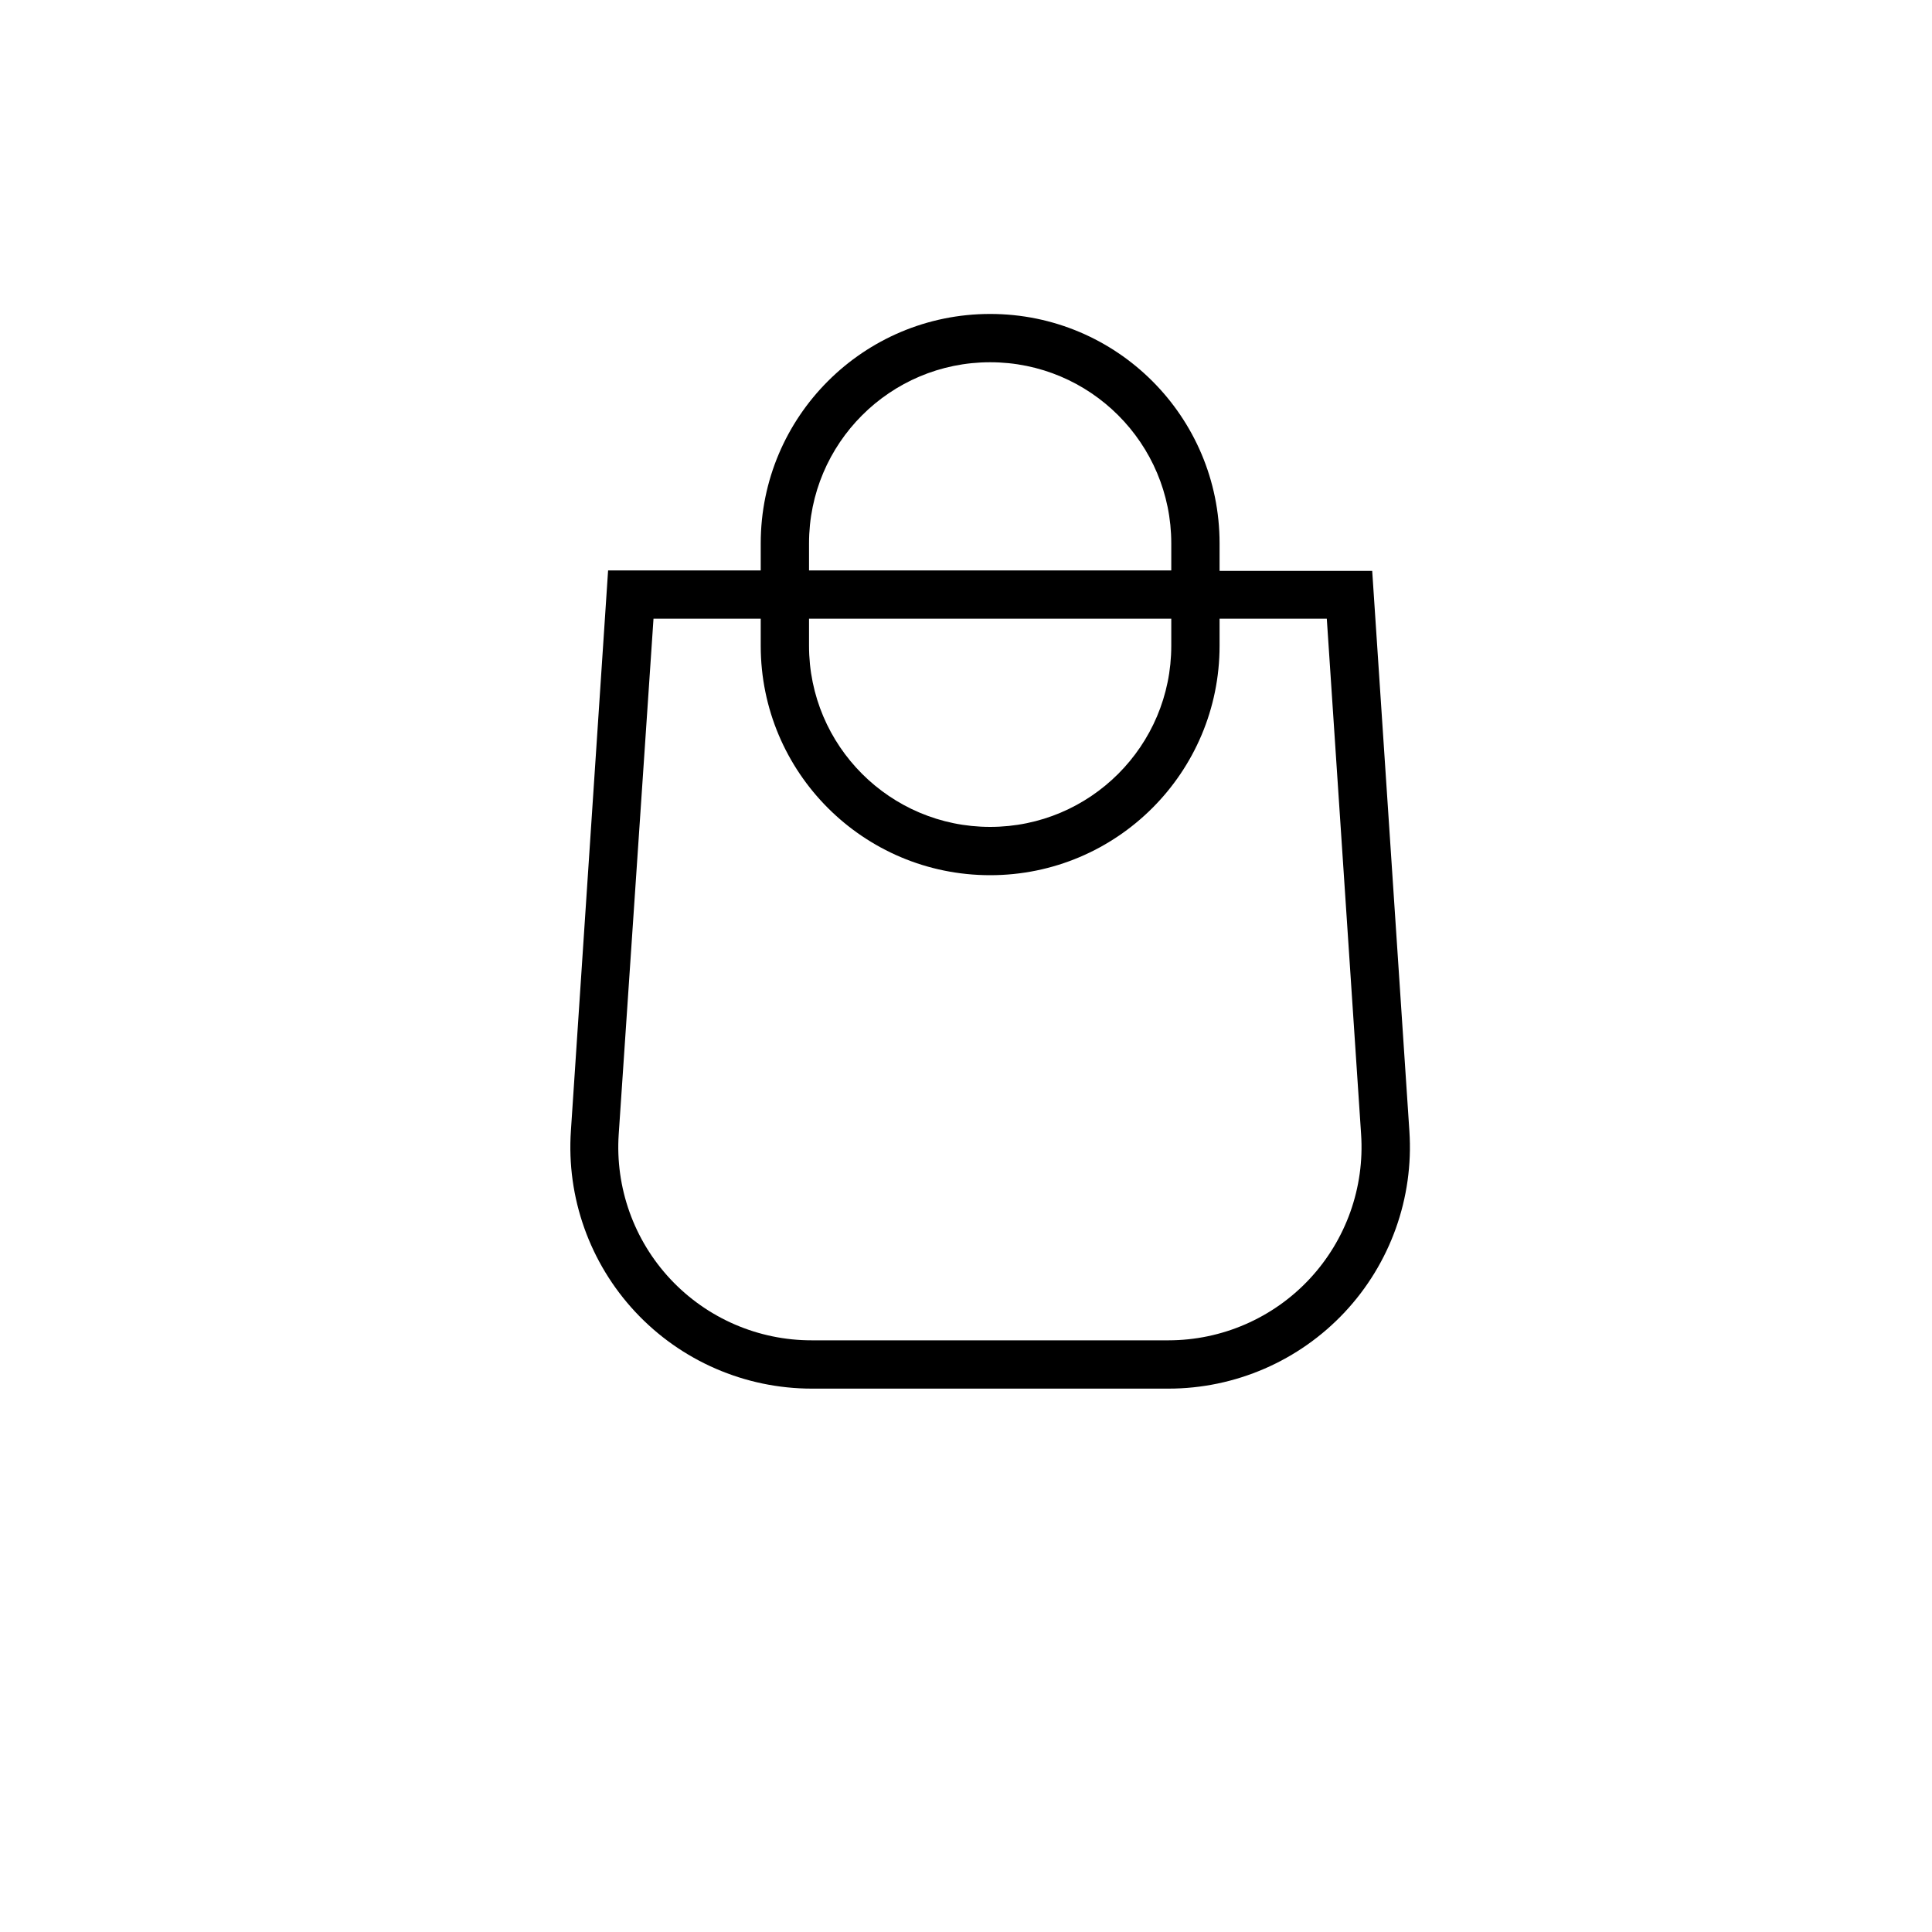
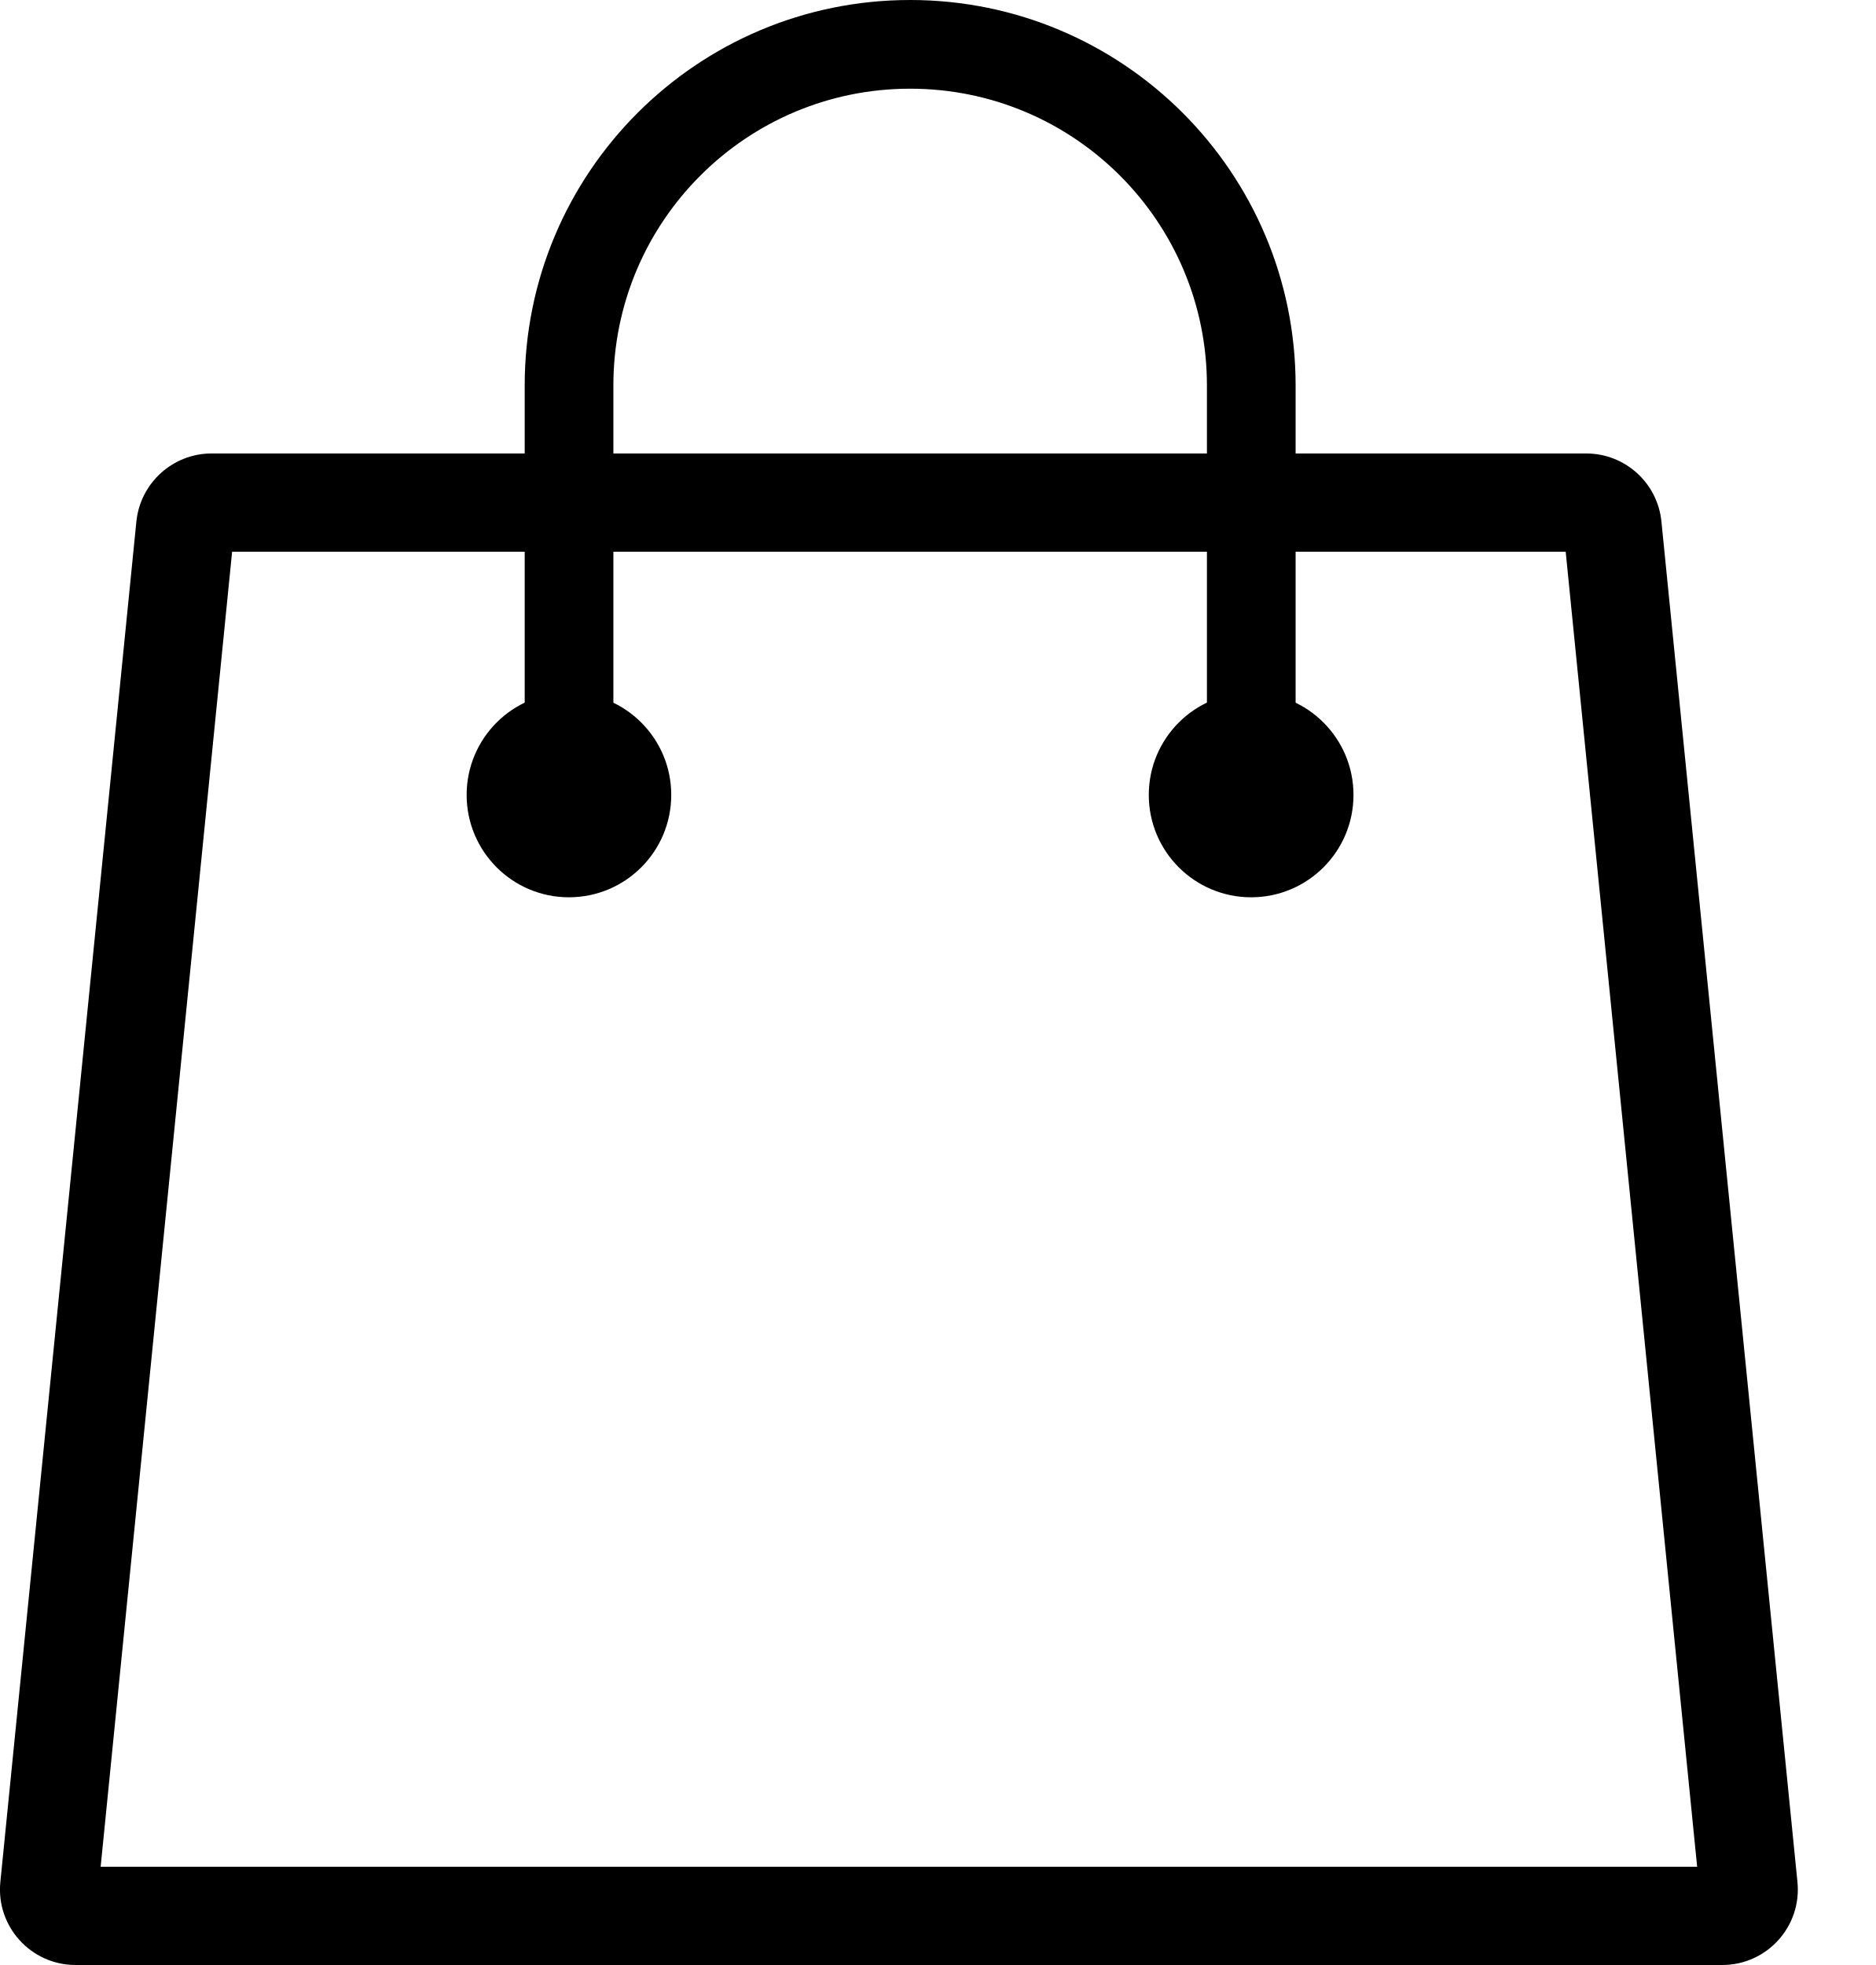
- <svg xmlns="http://www.w3.org/2000/svg" fill="none" class="icon icon-cart" viewBox="0 0 40 40">
-   <path fill="currentColor" fill-rule="evenodd" d="M20.5 6.5a4.75 4.75 0 0 0-4.75 4.75v.56h-3.16l-.77 11.6a5 5 0 0 0 4.99 5.34h7.38a5 5 0 0 0 4.99-5.33l-.77-11.6h-3.16v-.57A4.75 4.75 0 0 0 20.5 6.5m3.75 5.31v-.56a3.75 3.75 0 1 0-7.5 0v.56zm-7.5 1h7.5v.56a3.75 3.75 0 1 1-7.5 0zm-1 0v.56a4.75 4.75 0 1 0 9.5 0v-.56h2.22l.71 10.67a4 4 0 0 1-3.99 4.27h-7.38a4 4 0 0 1-4-4.27l.72-10.67z" />
+ <svg xmlns="http://www.w3.org/2000/svg" width="21" height="22" viewBox="0 0 21 22" fill="none">
+   <path fill-rule="evenodd" clip-rule="evenodd" d="M13.627 7.753V4.316C13.627 2.417 12.088 0.878 10.19 0.878C8.291 0.878 6.752 2.417 6.752 4.316V7.753H5.988V4.316C5.988 1.995 7.869 0.114 10.19 0.114C12.51 0.114 14.391 1.995 14.391 4.316V7.753H13.627Z" fill="black" />
+   <path fill-rule="evenodd" clip-rule="evenodd" d="M5.875 4.316C5.875 1.932 7.807 0 10.191 0C12.575 0 14.507 1.932 14.507 4.316V7.868H13.514V4.316C13.514 2.481 12.026 0.993 10.191 0.993C8.356 0.993 6.868 2.481 6.868 4.316V7.868H5.875V4.316ZM10.191 0.229C7.934 0.229 6.104 2.059 6.104 4.316V7.639H6.639V4.316C6.639 2.354 8.229 0.764 10.191 0.764C12.153 0.764 13.743 2.354 13.743 4.316V7.639H14.278V4.316C14.278 2.059 12.448 0.229 10.191 0.229Z" fill="black" />
+   <path d="M7.516 8.9C7.516 9.533 7.003 10.046 6.37 10.046C5.738 10.046 5.225 9.533 5.225 8.9C5.225 8.267 5.738 7.754 6.37 7.754C7.003 7.754 7.516 8.267 7.516 8.9Z" fill="black" />
+   <path d="M15.155 8.9C15.155 9.533 14.642 10.046 14.009 10.046C13.376 10.046 12.863 9.533 12.863 8.9C12.863 8.267 13.376 7.754 14.009 7.754C14.642 7.754 15.155 8.267 15.155 8.9Z" fill="black" />
+   <path fill-rule="evenodd" clip-rule="evenodd" d="M2.599 6.177L1.127 20.9H19.003L17.531 6.177H2.599ZM2.369 5.077C1.935 5.077 1.571 5.407 1.527 5.839L0.004 21.07C-0.046 21.568 0.346 22 0.846 22H19.284C19.785 22 20.176 21.568 20.126 21.07L18.603 5.839C18.56 5.407 18.196 5.077 17.761 5.077H2.369Z" fill="black" />
</svg>
